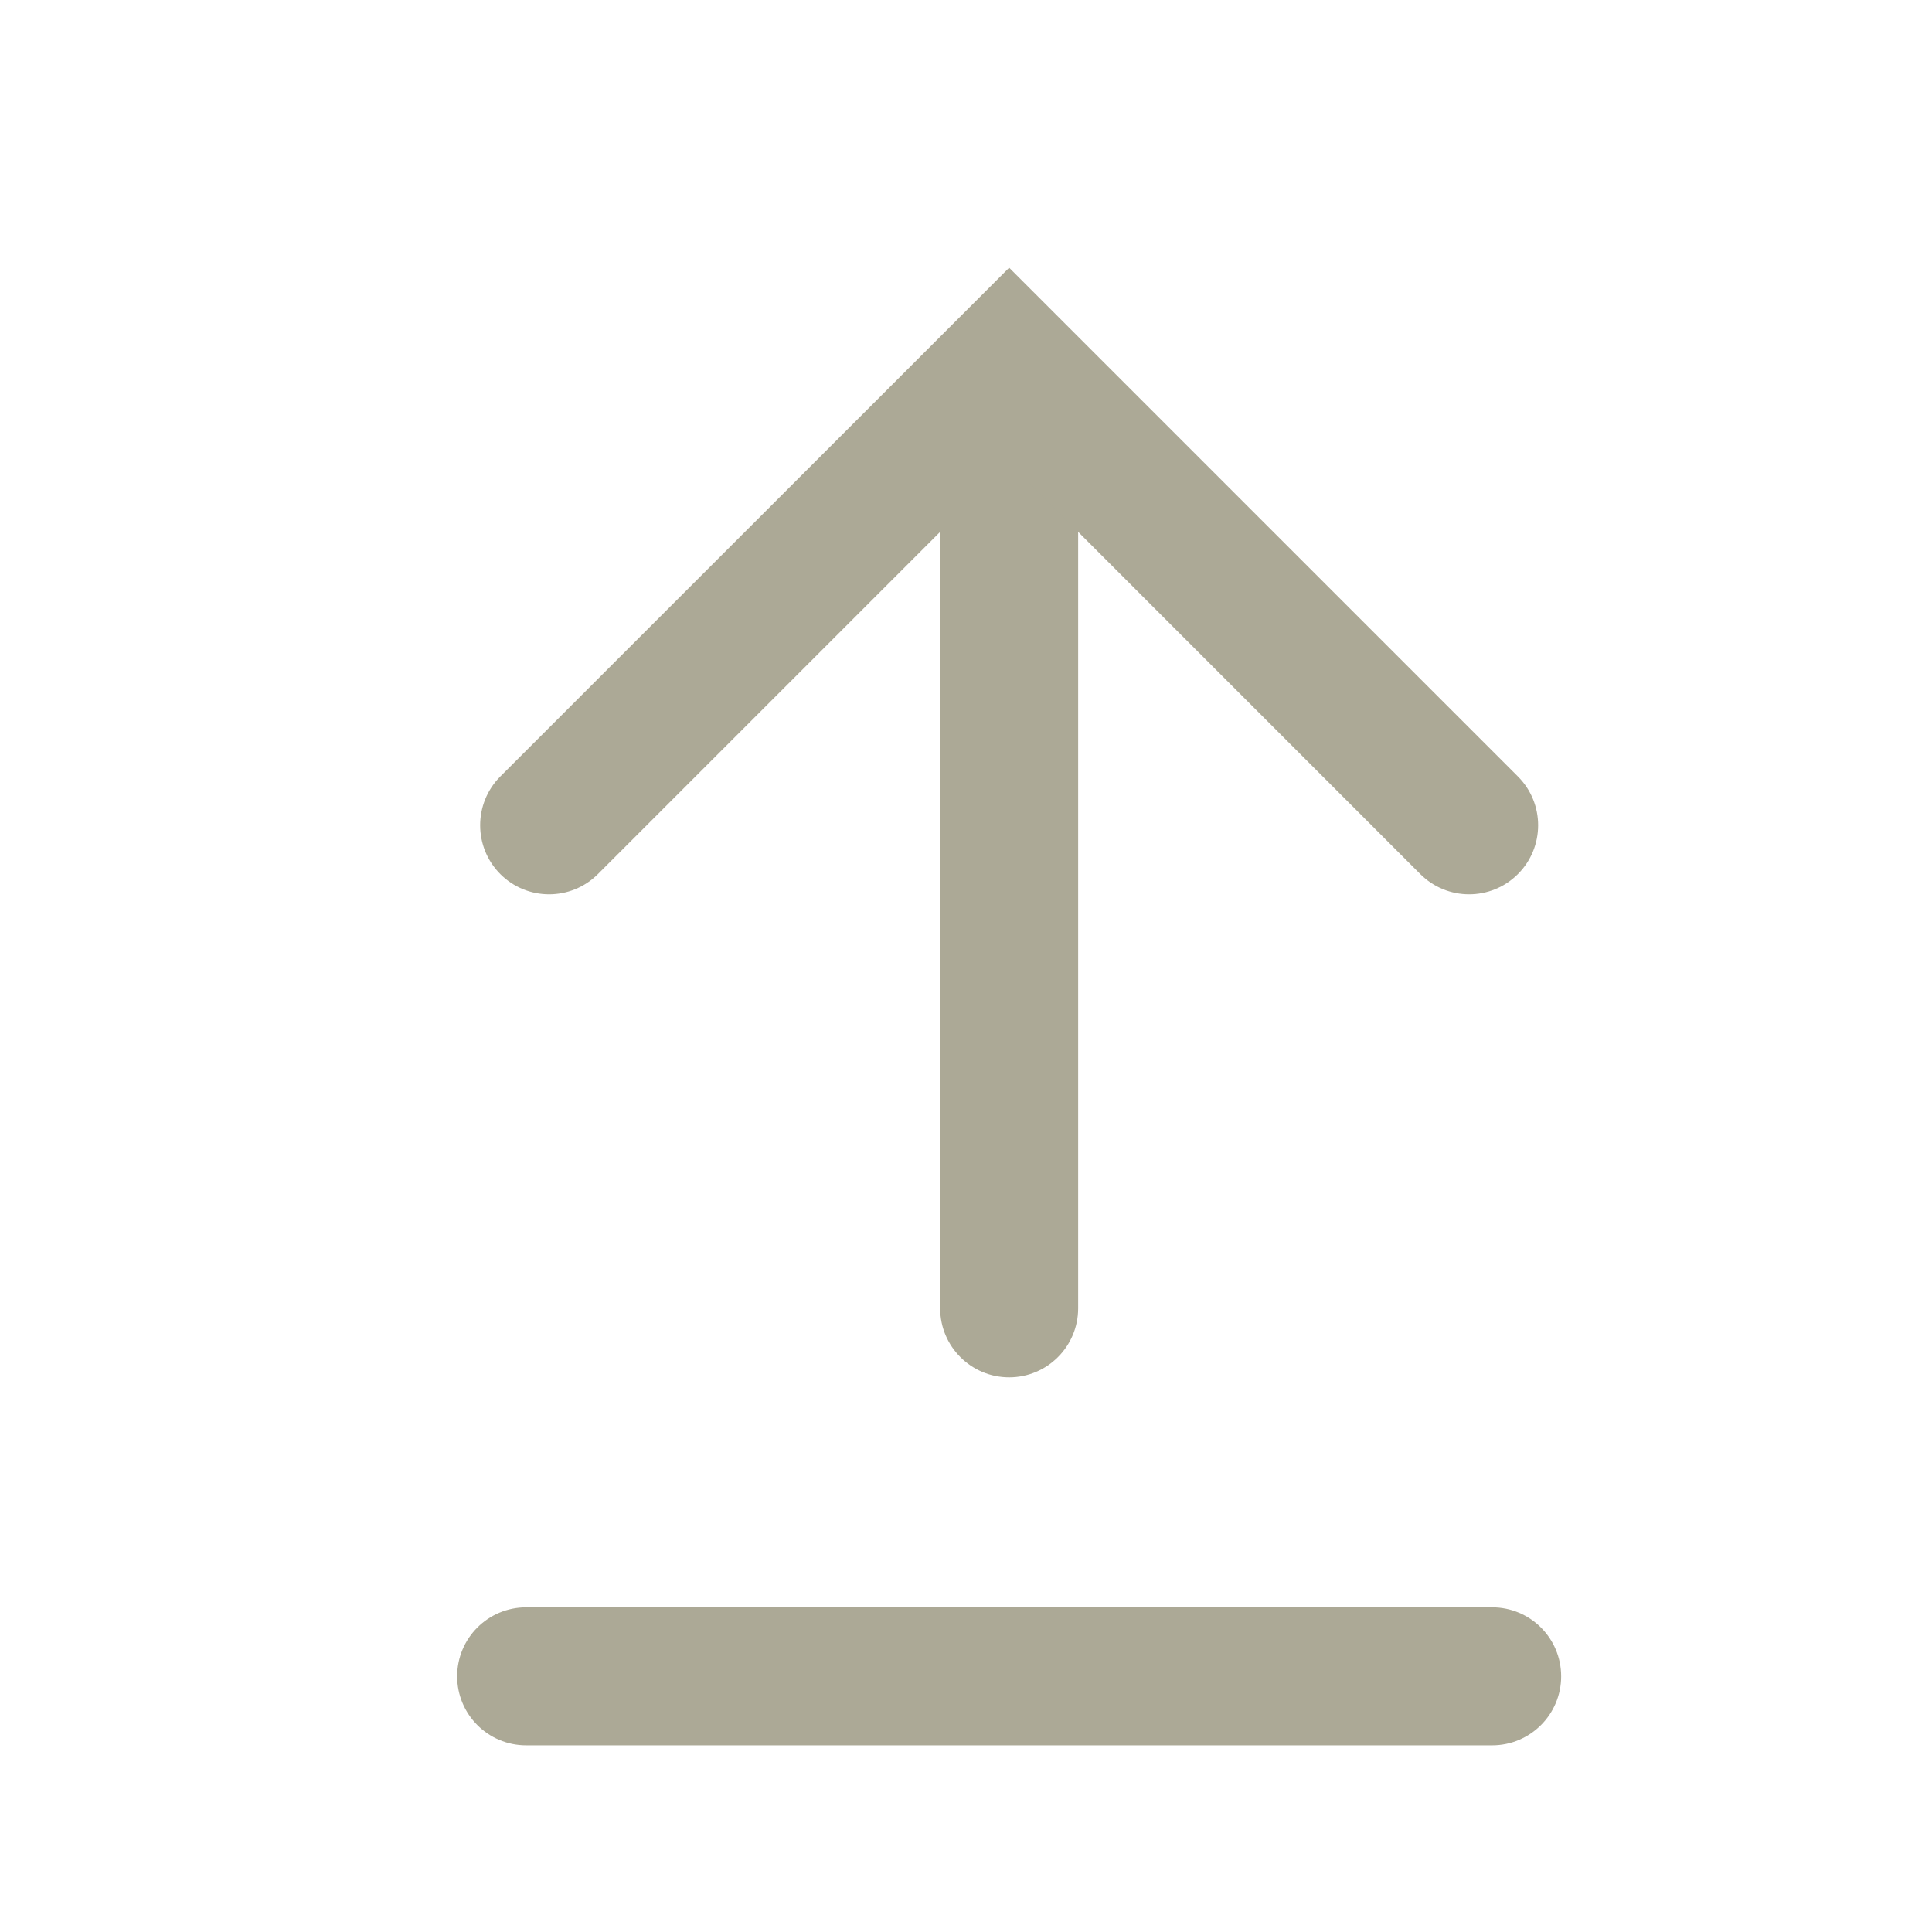
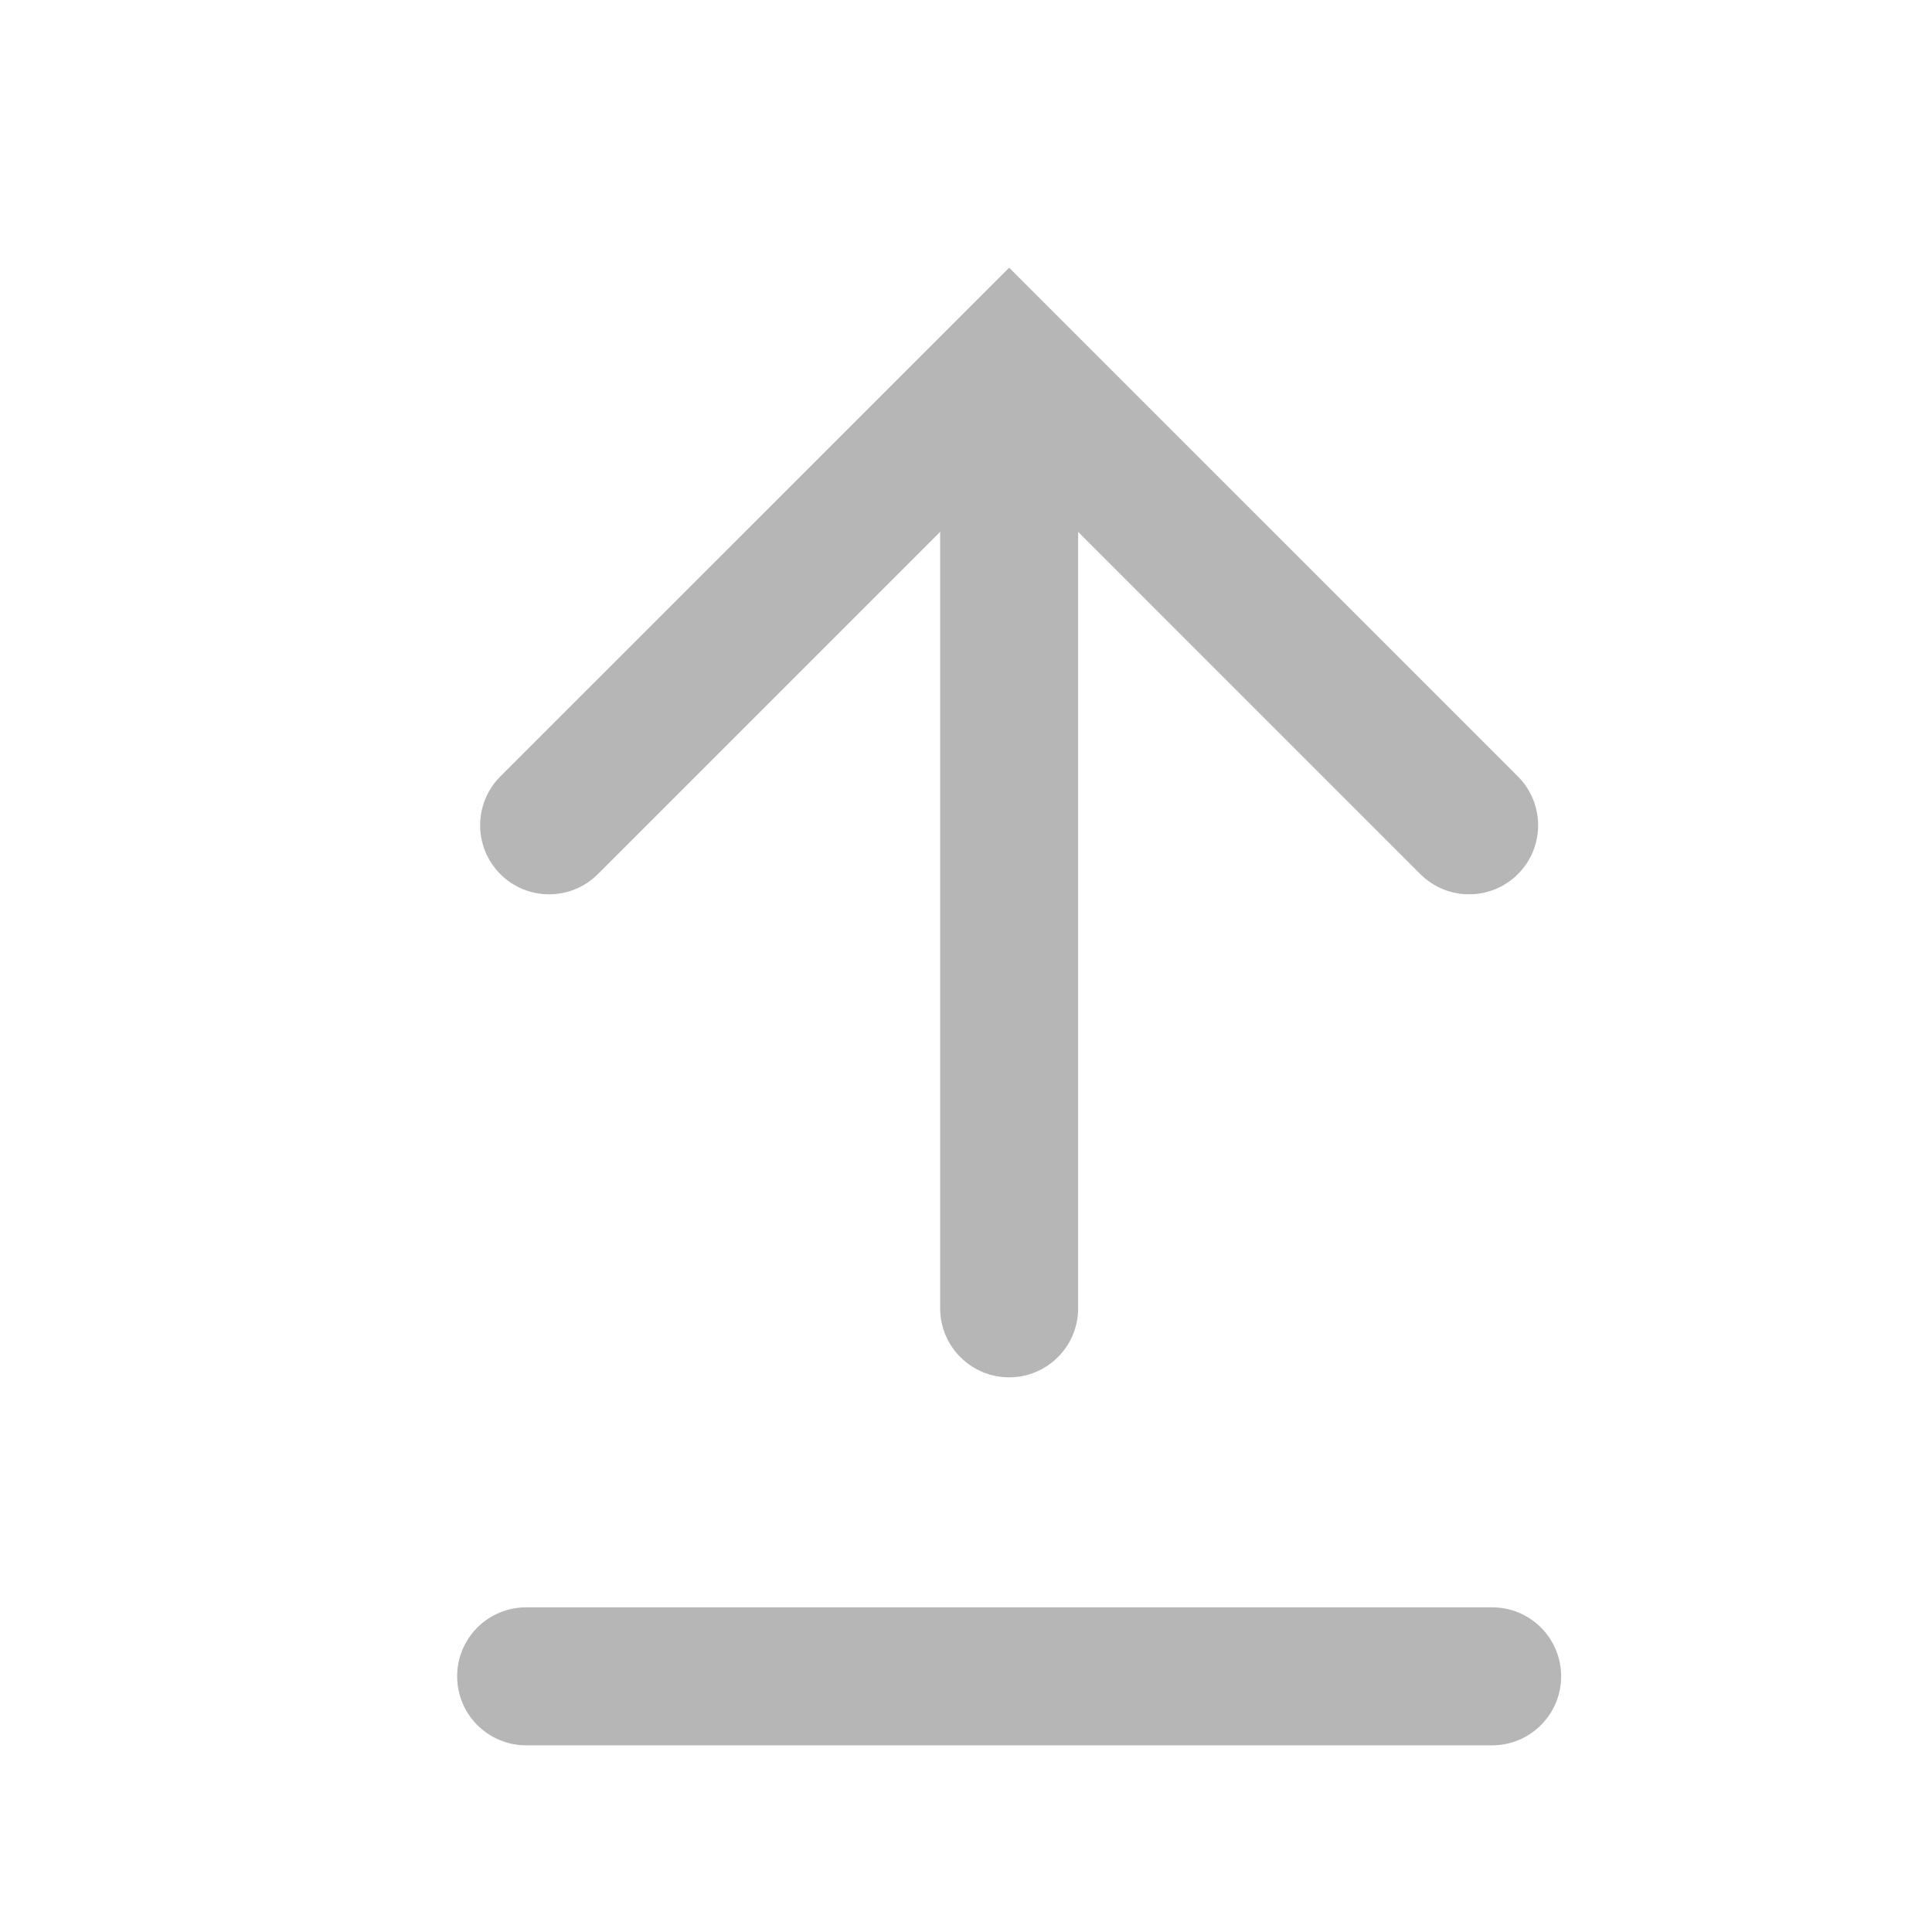
<svg xmlns="http://www.w3.org/2000/svg" width="21" height="21" viewBox="0 0 21 21" fill="none">
-   <path d="M4.969 18.221C4.969 17.806 5.305 17.471 5.719 17.471H16.219C16.633 17.471 16.969 17.806 16.969 18.221C16.969 18.635 16.633 18.971 16.219 18.971H5.719C5.305 18.971 4.969 18.635 4.969 18.221Z" fill="#ACA996" />
-   <path d="M10.969 14.971C10.555 14.971 10.219 14.635 10.219 14.221V4.721C10.219 4.306 10.555 3.971 10.969 3.971C11.383 3.971 11.719 4.306 11.719 4.721V14.221C11.719 14.635 11.383 14.971 10.969 14.971Z" fill="#ACA996" />
-   <path fill-rule="evenodd" clip-rule="evenodd" d="M10.969 2.91L16.499 8.44C16.792 8.733 16.792 9.208 16.499 9.501C16.206 9.794 15.731 9.794 15.438 9.501L10.969 5.031L6.499 9.501C6.206 9.794 5.731 9.794 5.438 9.501C5.146 9.208 5.146 8.733 5.438 8.44L10.969 2.91Z" fill="#ACA996" />
+   <path d="M4.969 18.221C4.969 17.806 5.305 17.471 5.719 17.471H16.219C16.633 17.471 16.969 17.806 16.969 18.221C16.969 18.635 16.633 18.971 16.219 18.971H5.719C5.305 18.971 4.969 18.635 4.969 18.221Z" fill="#b6b6b6" />
+   <path d="M10.969 14.971C10.555 14.971 10.219 14.635 10.219 14.221V4.721C10.219 4.306 10.555 3.971 10.969 3.971C11.383 3.971 11.719 4.306 11.719 4.721V14.221C11.719 14.635 11.383 14.971 10.969 14.971Z" fill="#b6b6b6" />
+   <path fill-rule="evenodd" clip-rule="evenodd" d="M10.969 2.91L16.499 8.44C16.792 8.733 16.792 9.208 16.499 9.501C16.206 9.794 15.731 9.794 15.438 9.501L10.969 5.031L6.499 9.501C6.206 9.794 5.731 9.794 5.438 9.501C5.146 9.208 5.146 8.733 5.438 8.44L10.969 2.91Z" fill="#b6b6b6" />
</svg>
